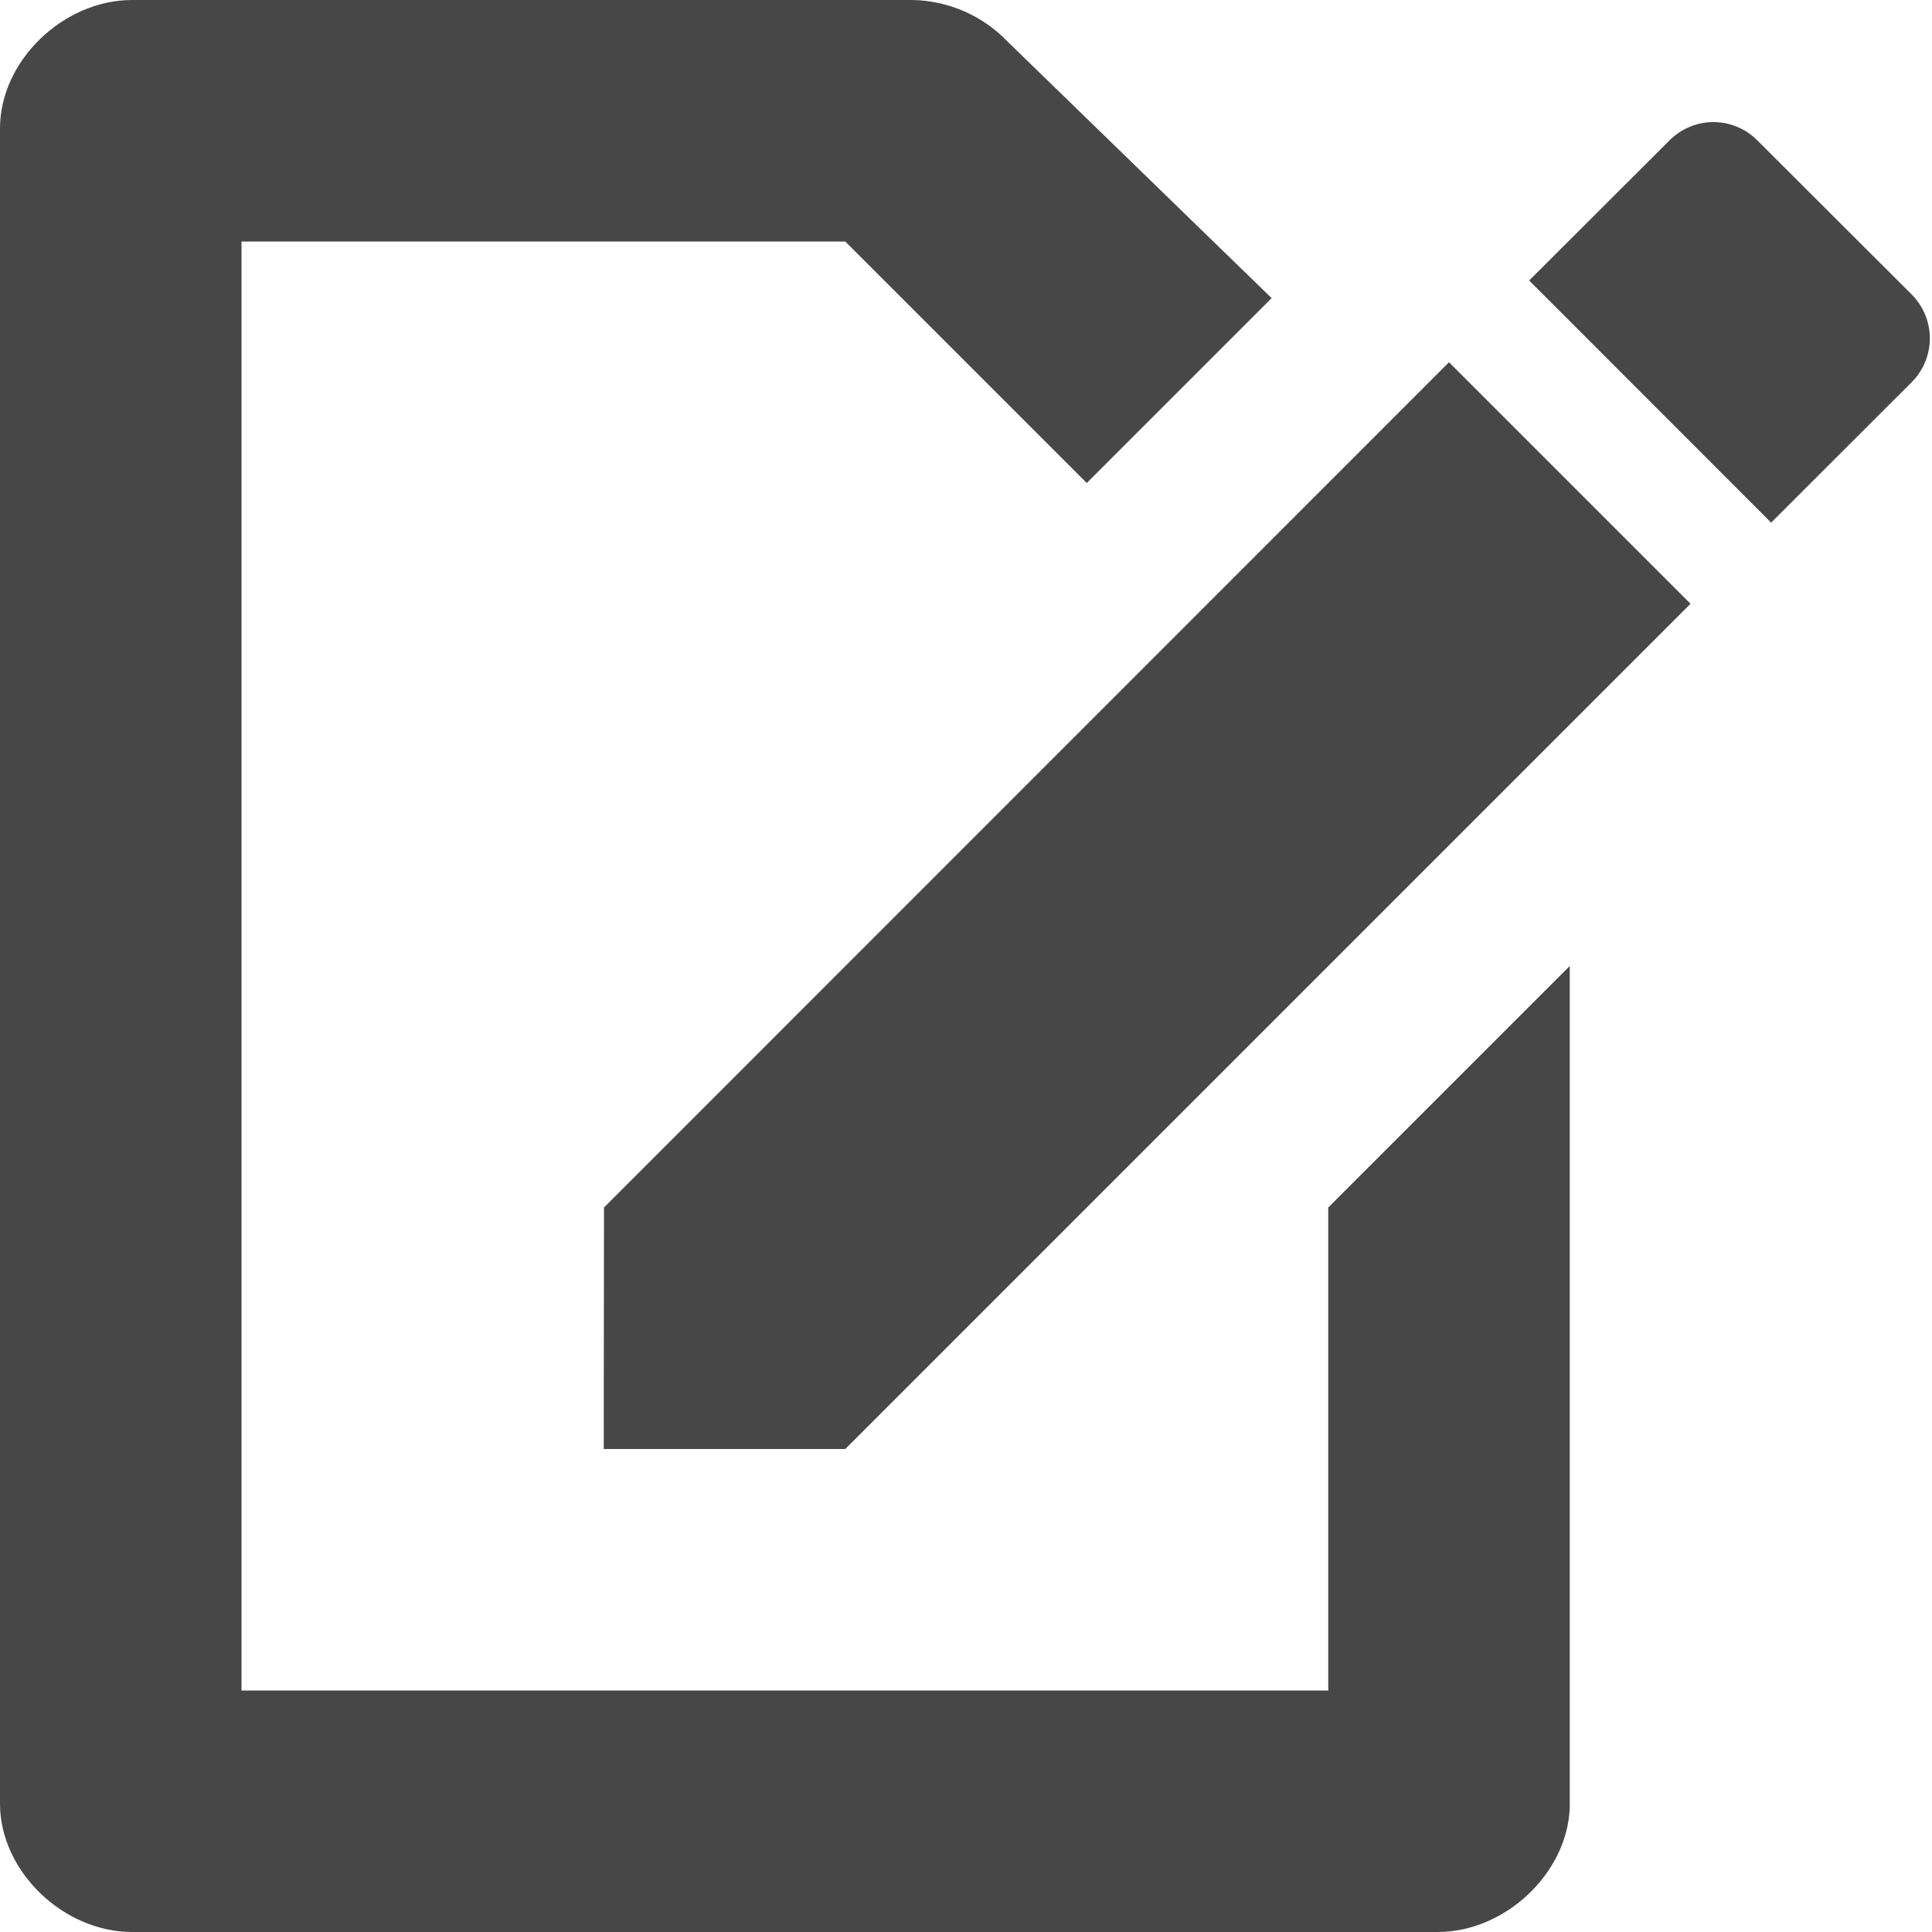
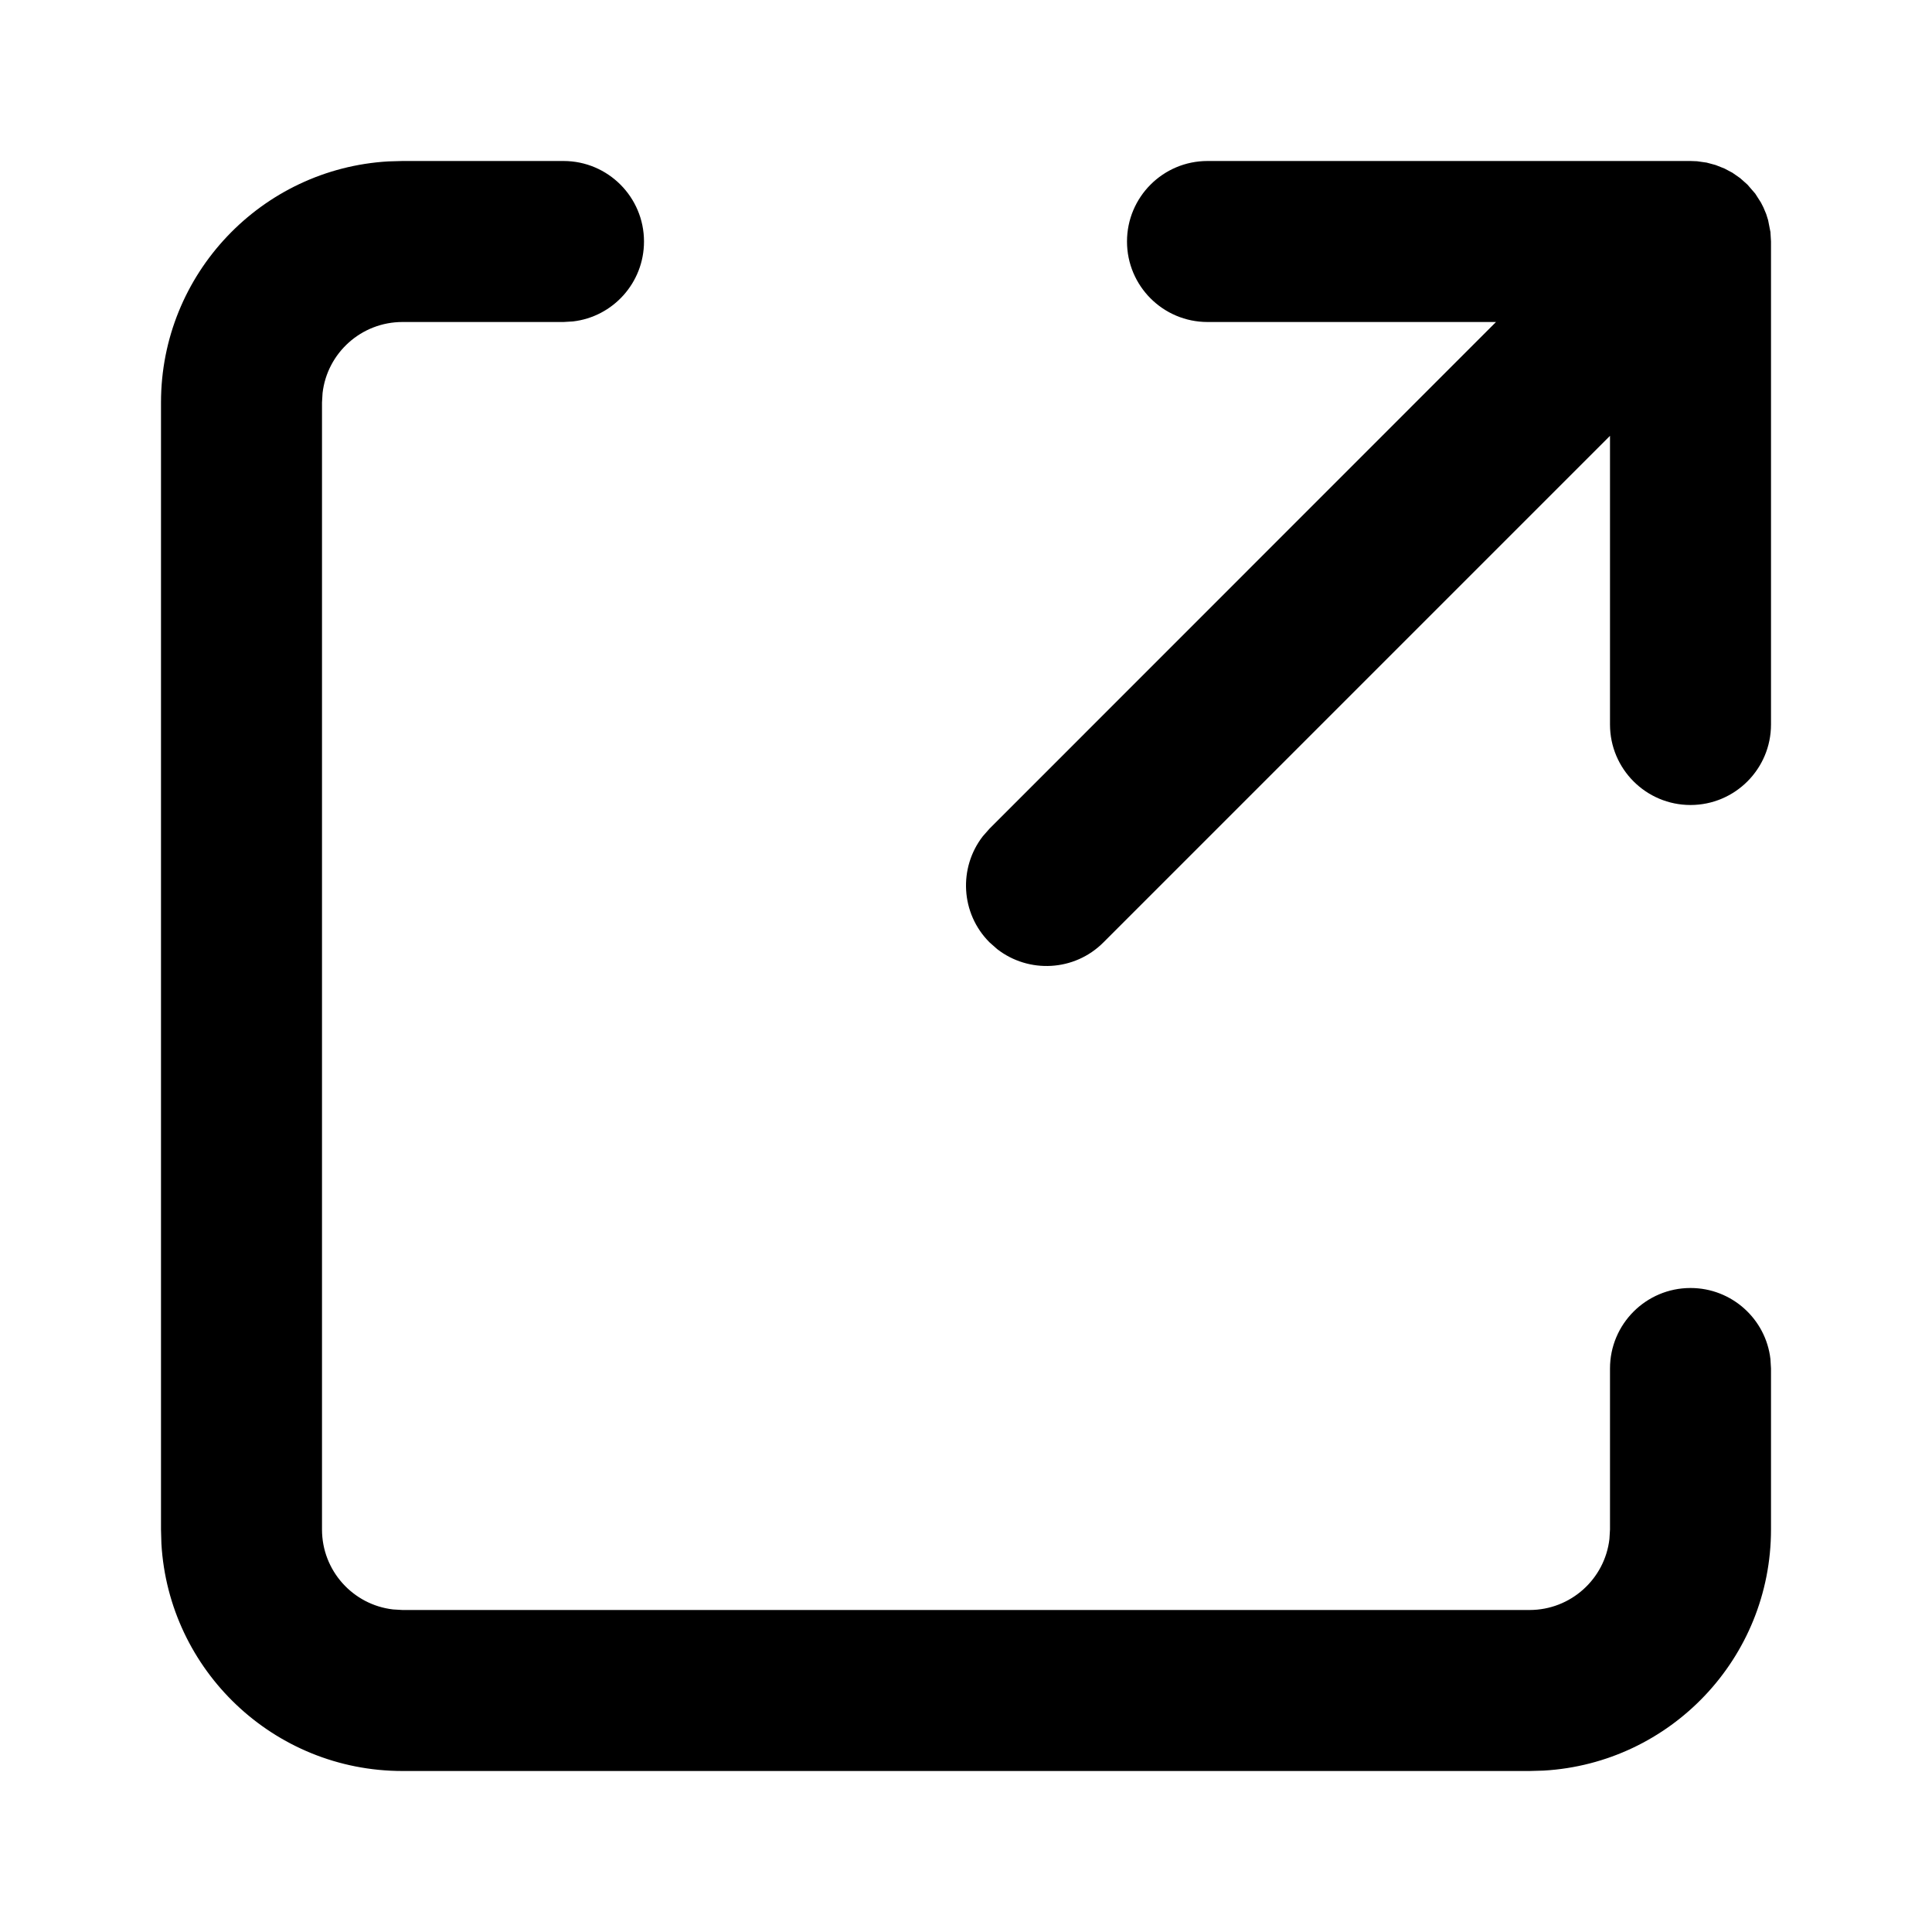
- <svg xmlns="http://www.w3.org/2000/svg" width="800px" height="800px" viewBox="0 0 16 16">
-   <g fill="#474747">
-     <path d="M5.002 10L12 3l2 2-7 7H5z" fill-rule="evenodd" />
-     <path d="M1.094 0C.525 0 0 .503 0 1.063v13.874C0 15.498.525 16 1.094 16h10.812c.558 0 1.074-.485 1.094-1.031V8l-2 2v4H2V2h5l2 2 1.531-1.531L8.344.344A1.12 1.12 0 007.563 0z" style="line-height:normal;-inkscape-font-specification:Sans;text-indent:0;text-align:start;text-decoration-line:none;text-transform:none;marker:none" color="#000000" font-weight="400" font-family="Sans" overflow="visible" />
-     <path d="M14.19 1.011a.513.513 0 00-.364.152l-1.162 1.16 2.004 2.005 1.163-1.162a.514.514 0 000-.728l-1.277-1.275a.514.514 0 00-.364-.152z" style="isolation:auto;mix-blend-mode:normal;marker:none" color="#000000" overflow="visible" fill-rule="evenodd" />
-   </g>
+ <svg xmlns="http://www.w3.org/2000/svg" fill="#000000" width="800px" height="800px" viewBox="0 0 24 24">
+   <path fill-rule="evenodd" d="M5,2 L7,2 C7.552,2 8,2.448 8,3 C8,3.513 7.614,3.936 7.117,3.993 L7,4 L5,4 C4.487,4 4.064,4.386 4.007,4.883 L4,5 L4,19 C4,19.513 4.386,19.936 4.883,19.993 L5,20 L19,20 C19.513,20 19.936,19.614 19.993,19.117 L20,19 L20,17 C20,16.448 20.448,16 21,16 C21.513,16 21.936,16.386 21.993,16.883 L22,17 L22,19 C22,20.598 20.751,21.904 19.176,21.995 L19,22 L5,22 C3.402,22 2.096,20.751 2.005,19.176 L2,19 L2,5 C2,3.402 3.249,2.096 4.824,2.005 L5,2 L7,2 L5,2 Z M21,2 L21.081,2.003 L21.201,2.02 L21.201,2.02 L21.312,2.05 L21.312,2.05 L21.423,2.094 L21.521,2.146 L21.521,2.146 L21.617,2.213 L21.707,2.293 L21.707,2.293 L21.804,2.405 L21.804,2.405 L21.875,2.516 L21.906,2.577 L21.906,2.577 L21.94,2.658 L21.94,2.658 L21.964,2.734 L21.964,2.734 L21.993,2.882 L21.993,2.882 L22,3 L22,3 L22,9 C22,9.552 21.552,10 21,10 C20.448,10 20,9.552 20,9 L20,5.414 L13.707,11.707 C13.347,12.068 12.779,12.095 12.387,11.79 L12.293,11.707 C11.932,11.347 11.905,10.779 12.21,10.387 L12.293,10.293 L18.584,4 L15,4 C14.448,4 14,3.552 14,3 C14,2.448 14.448,2 15,2 L21,2 Z" />
</svg>
